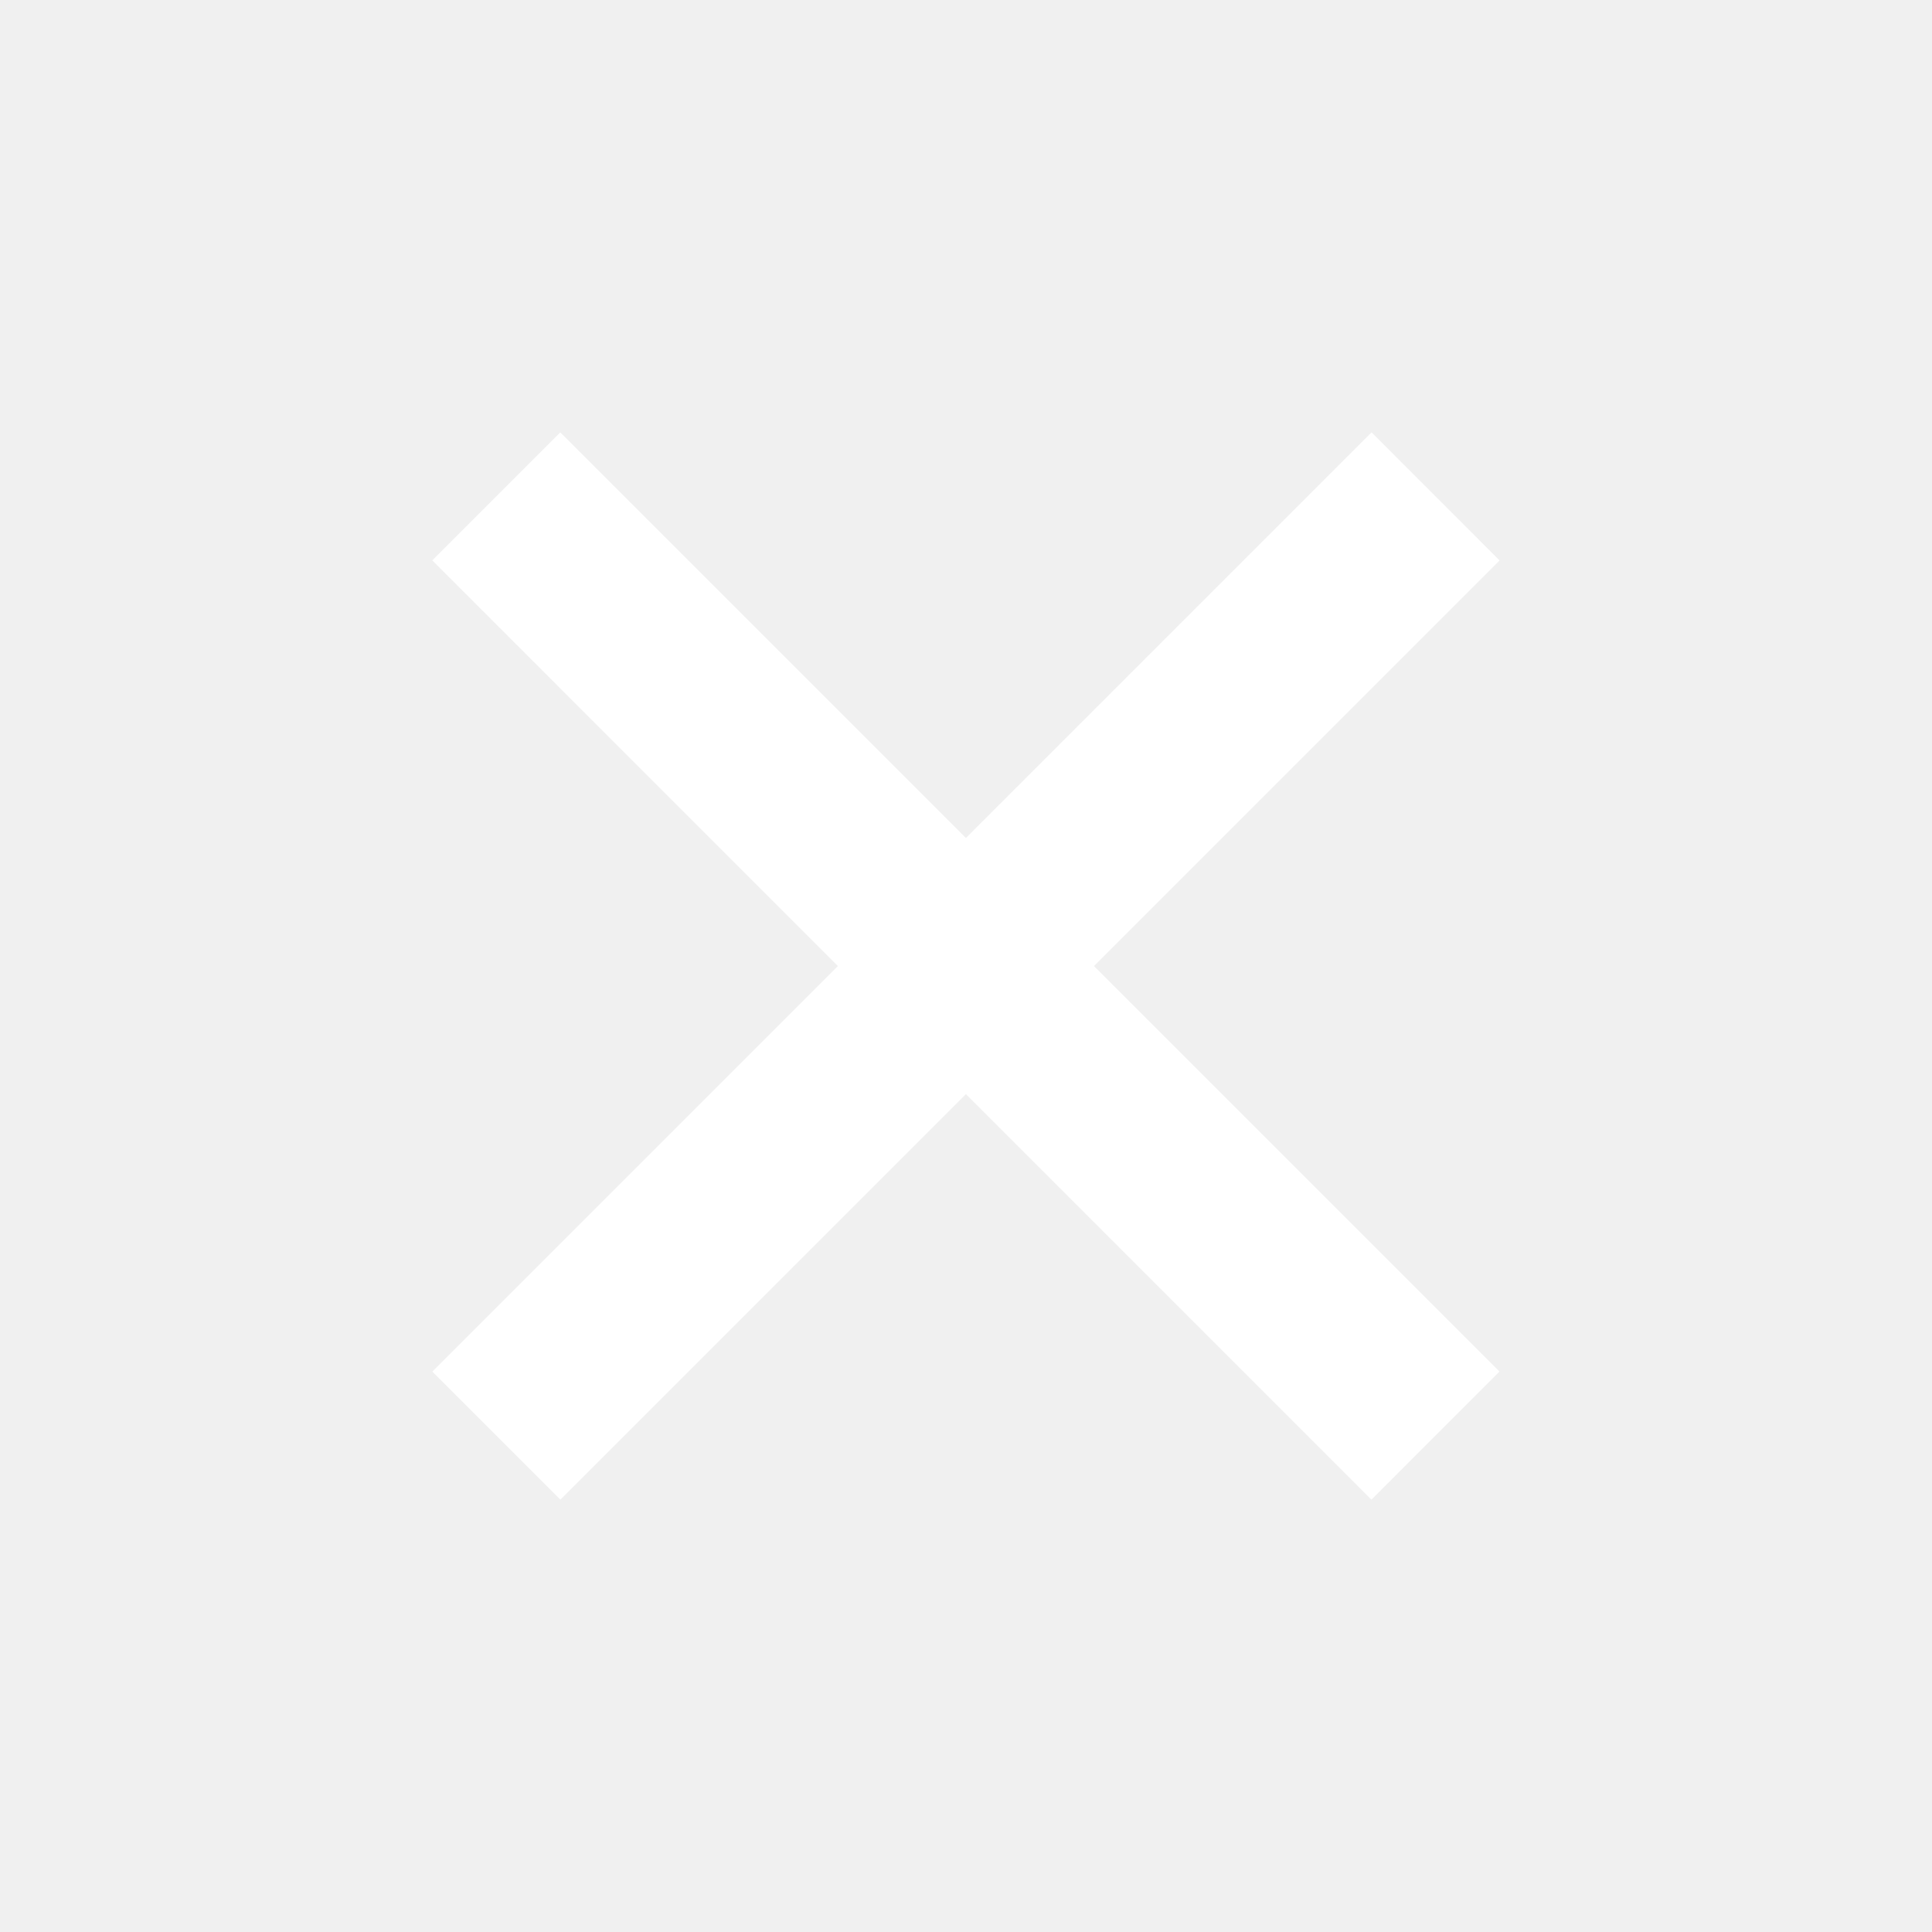
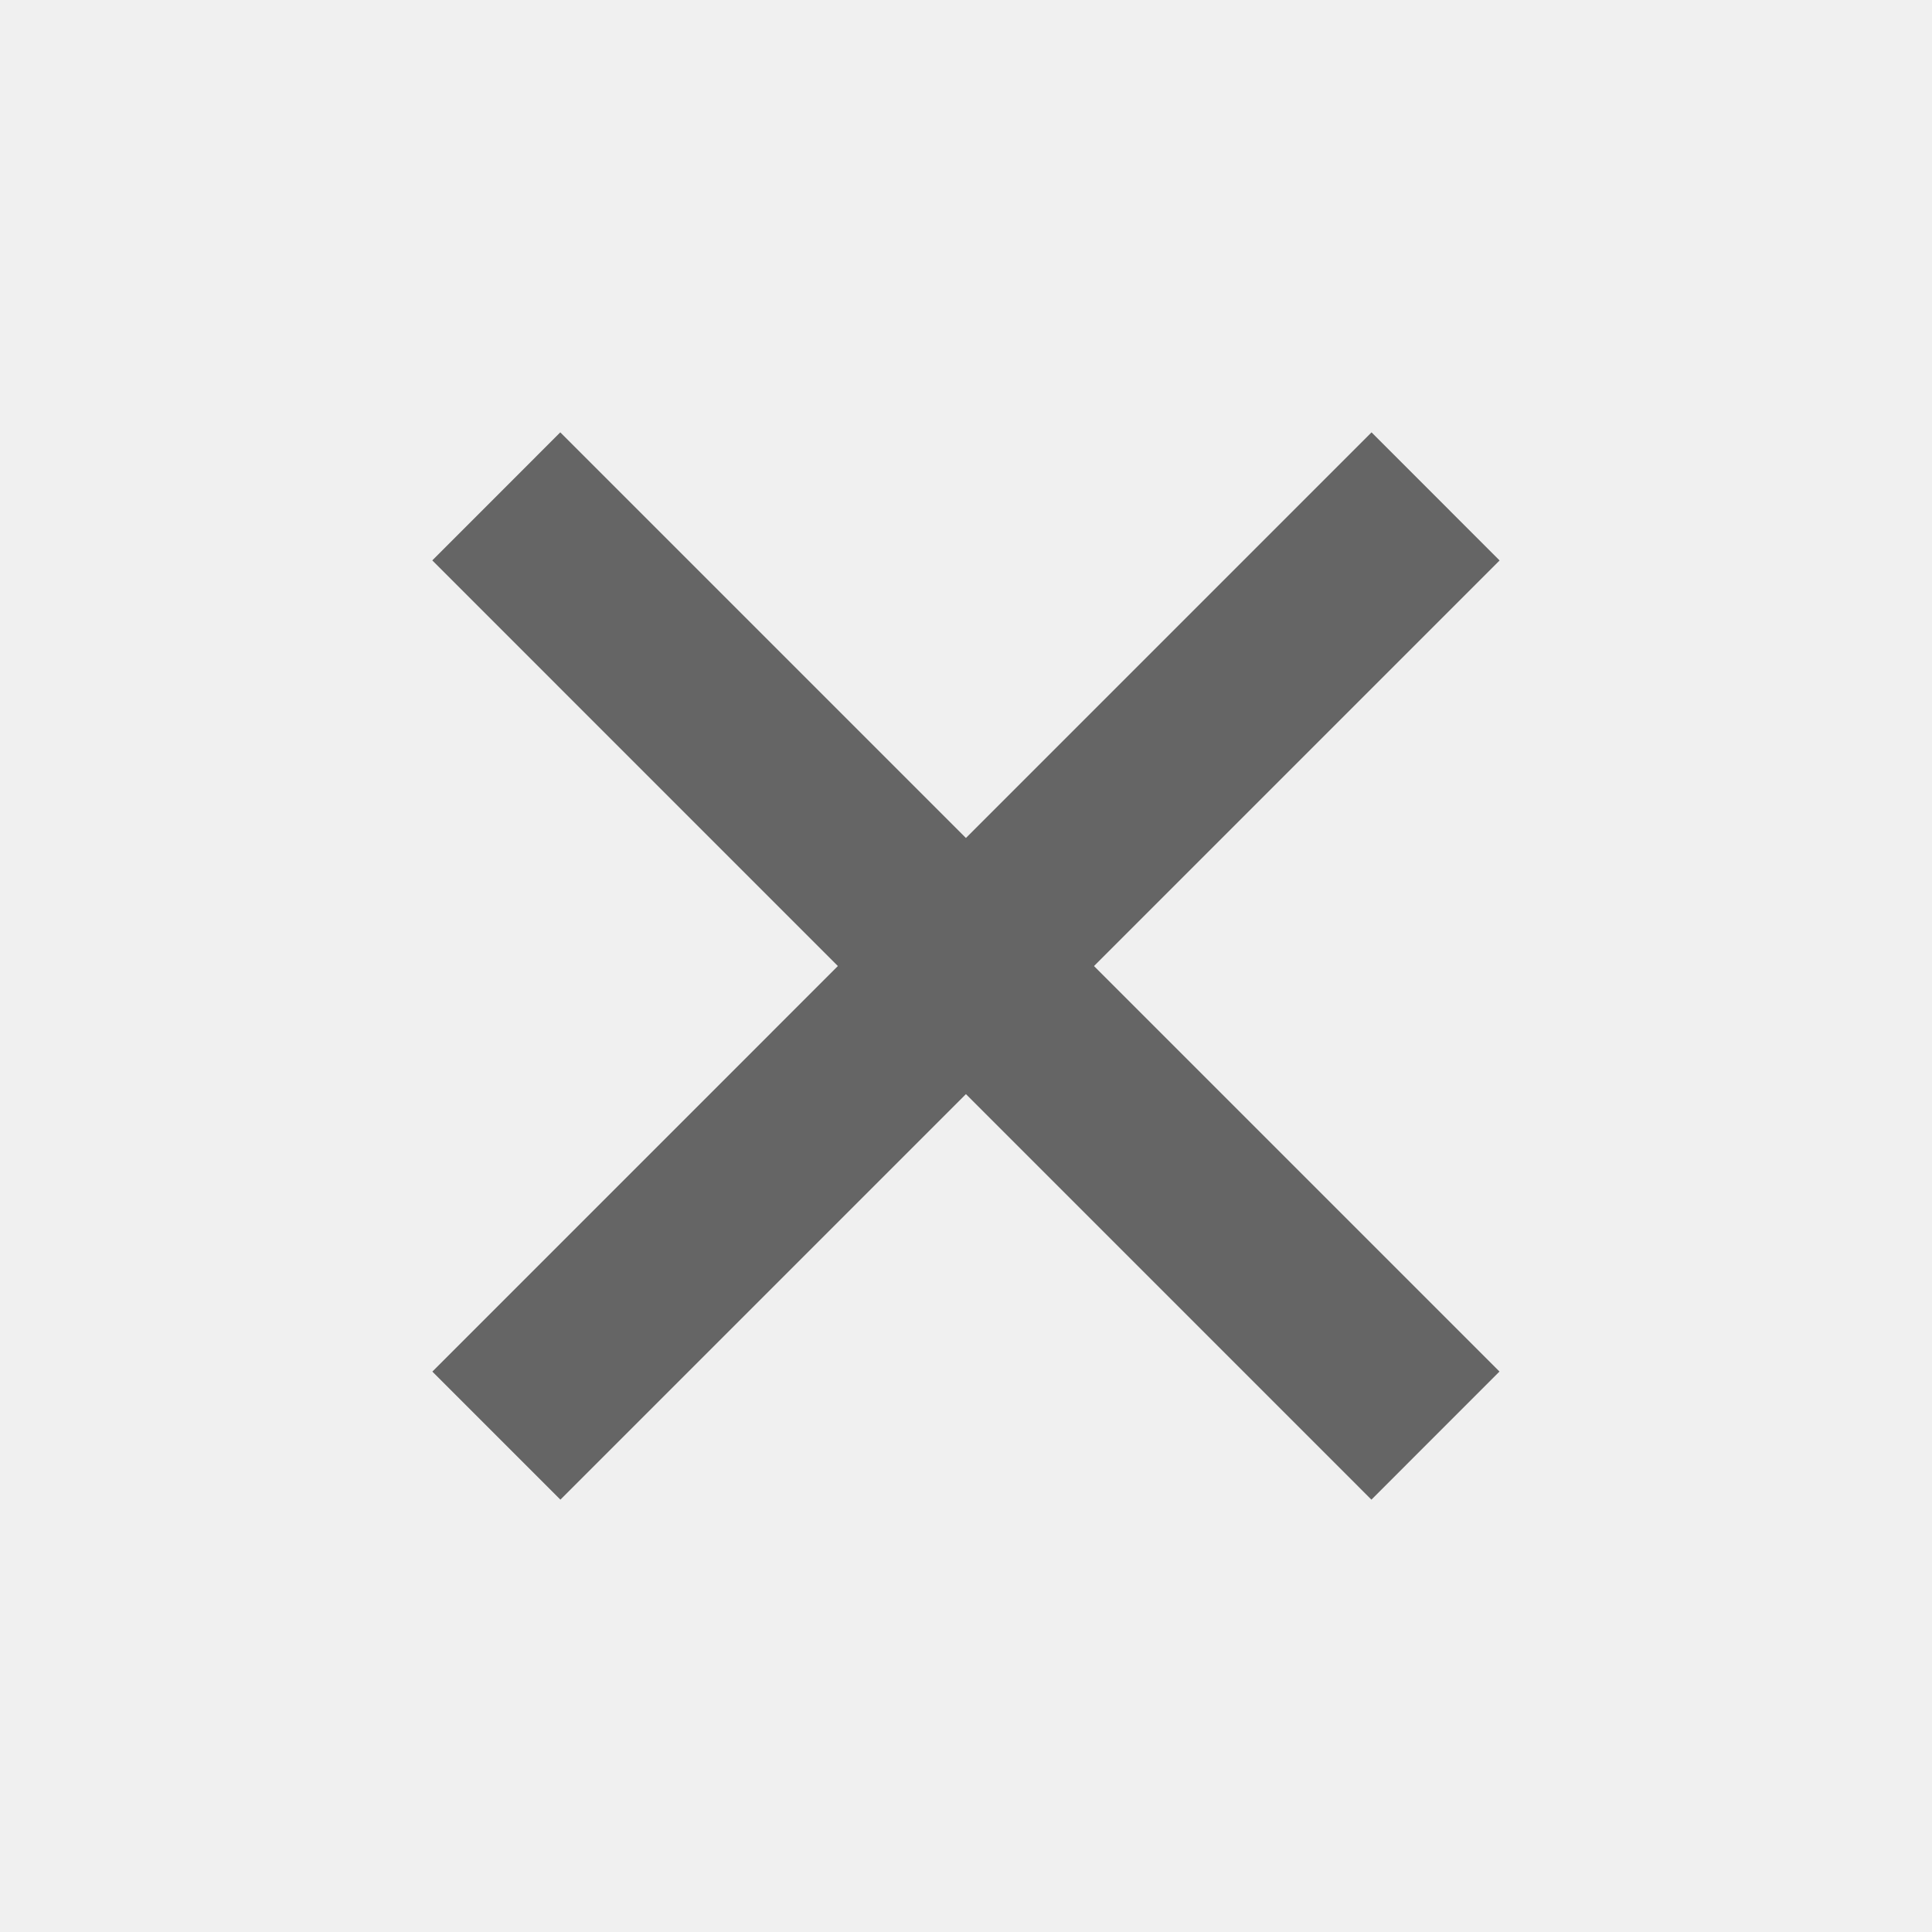
<svg xmlns="http://www.w3.org/2000/svg" width="32" height="32" fill="none">
-   <path fill="#fff" d="M7.16 9.282 9.28 7.161l15.556 15.556-2.121 2.122z" />
-   <path fill="#fff" d="m22.717 7.161 2.121 2.122L9.282 24.839l-2.121-2.121z" />
+   <path fill="#656565" d="M7.16 9.282 9.28 7.161l15.556 15.556-2.121 2.122z" />
+   <path fill="#656565" d="m22.717 7.161 2.121 2.122L9.282 24.839l-2.121-2.121z" />
</svg>
